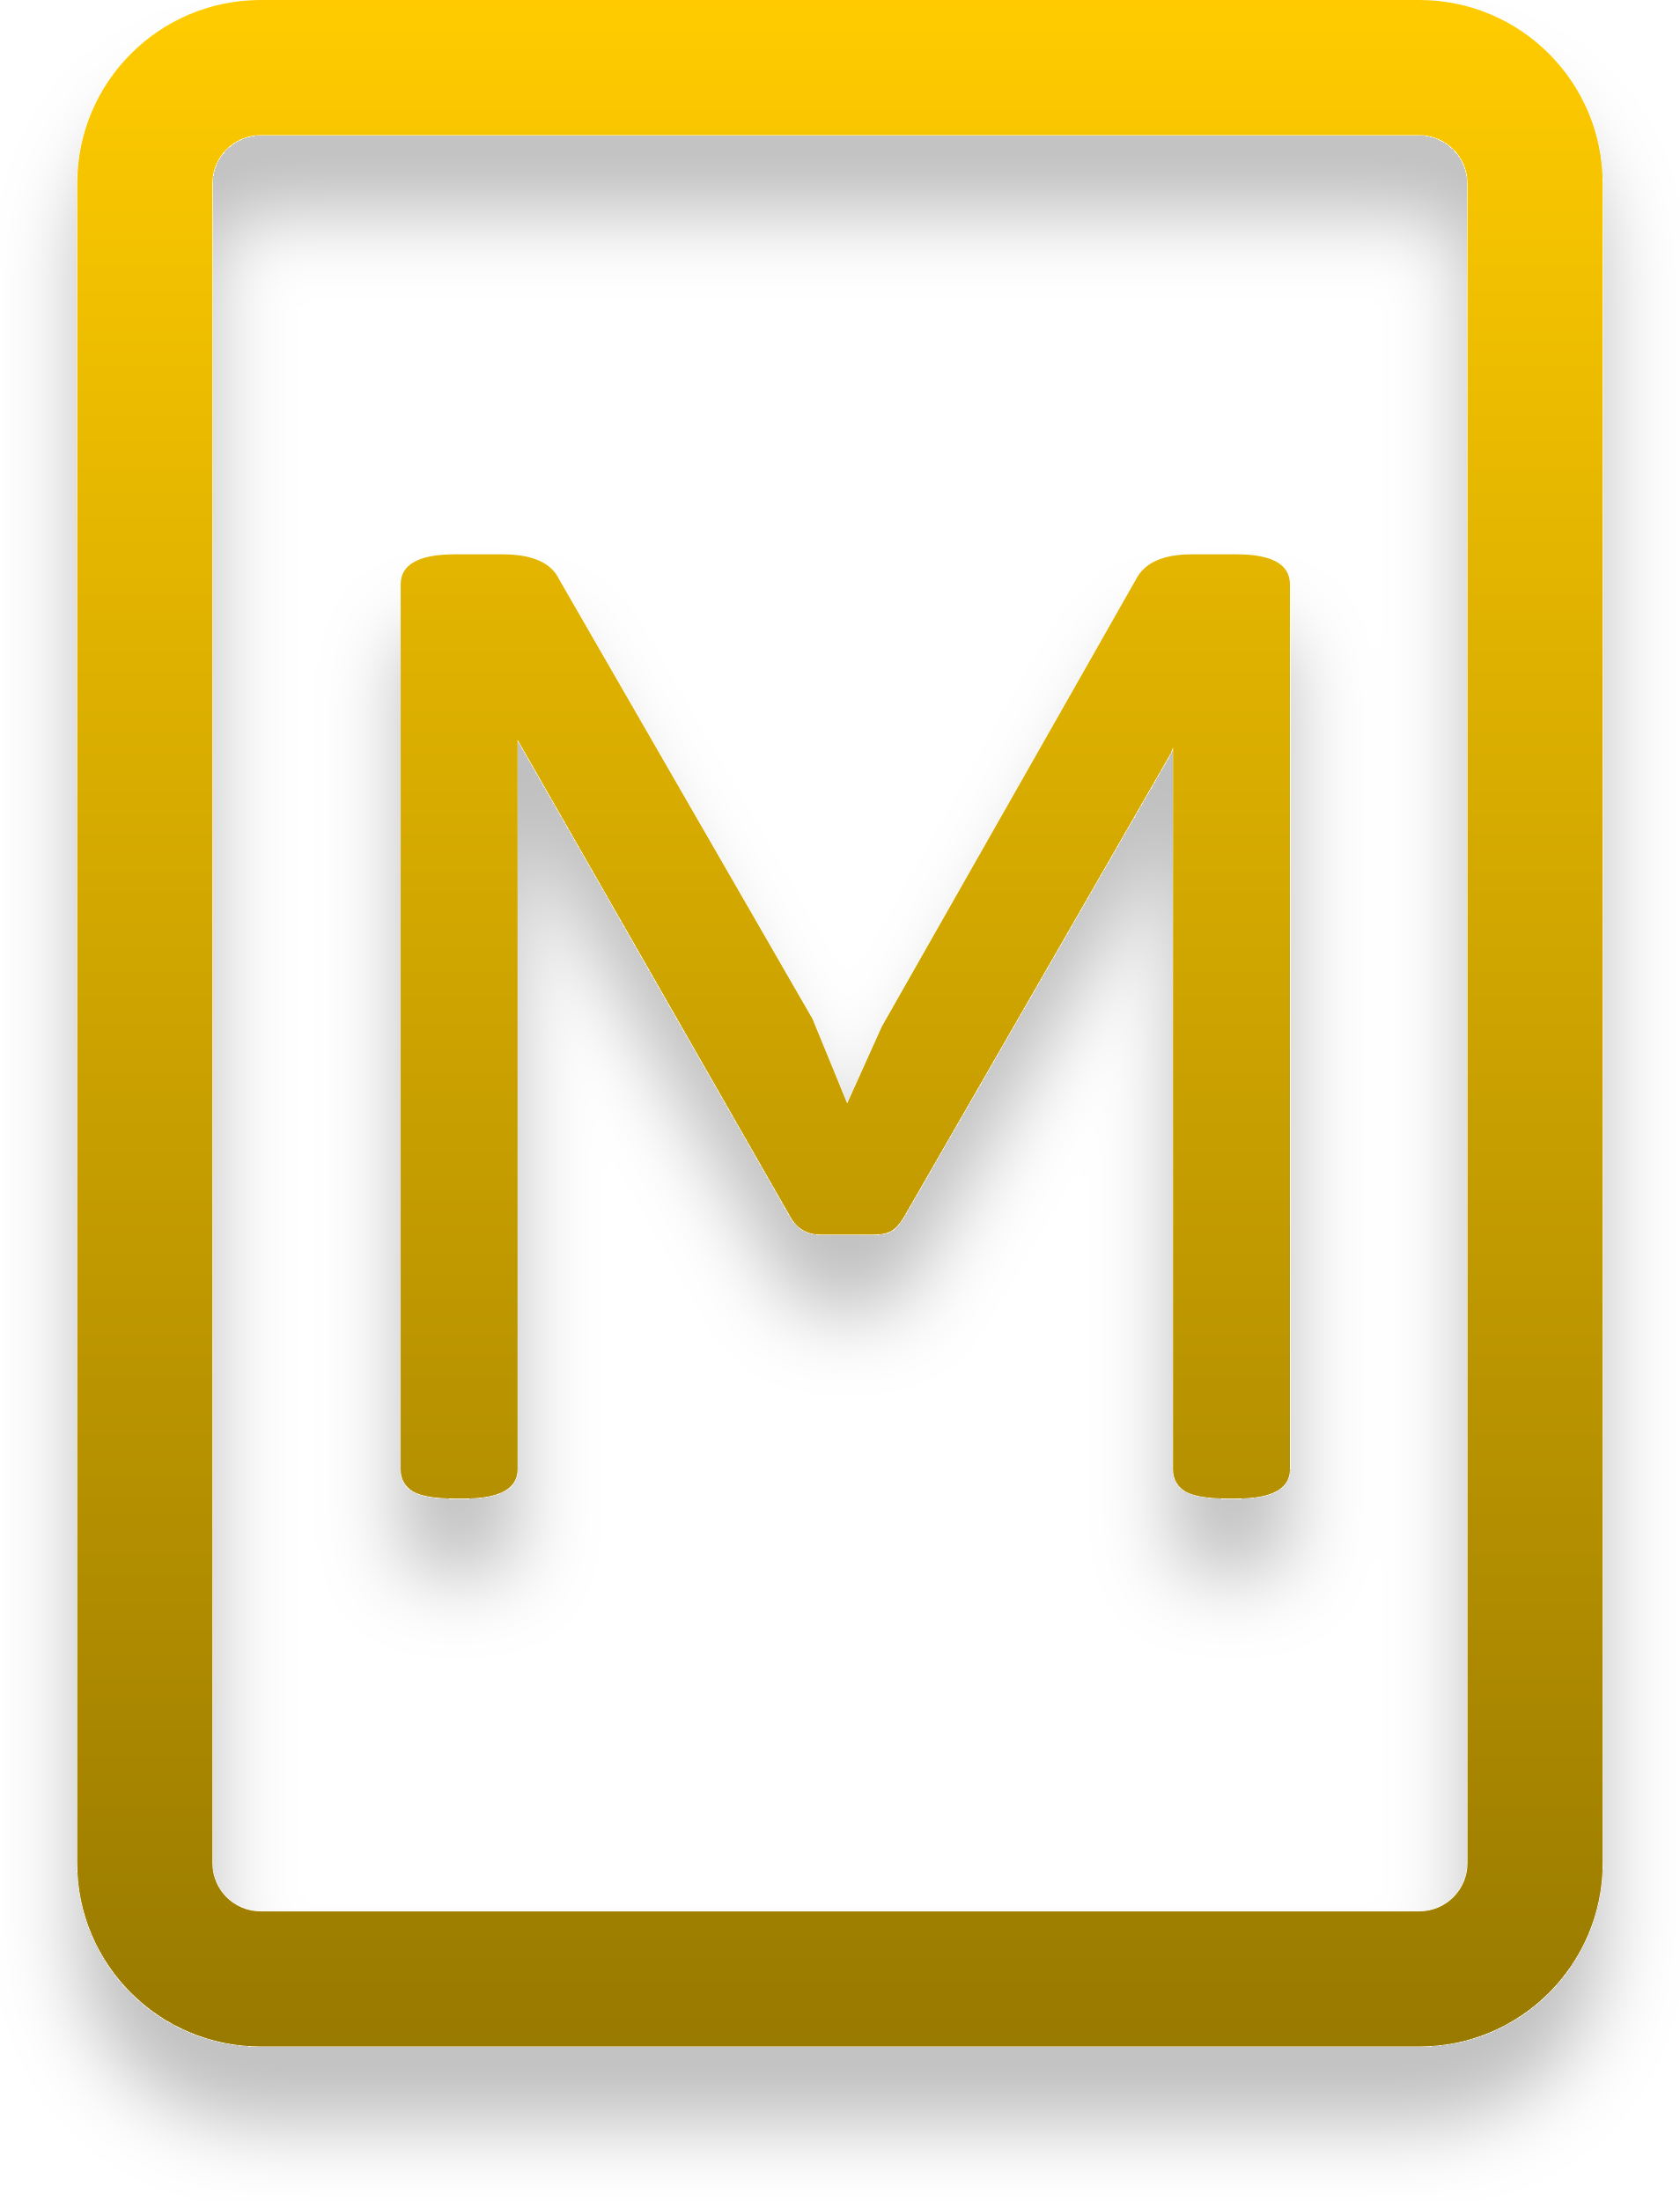
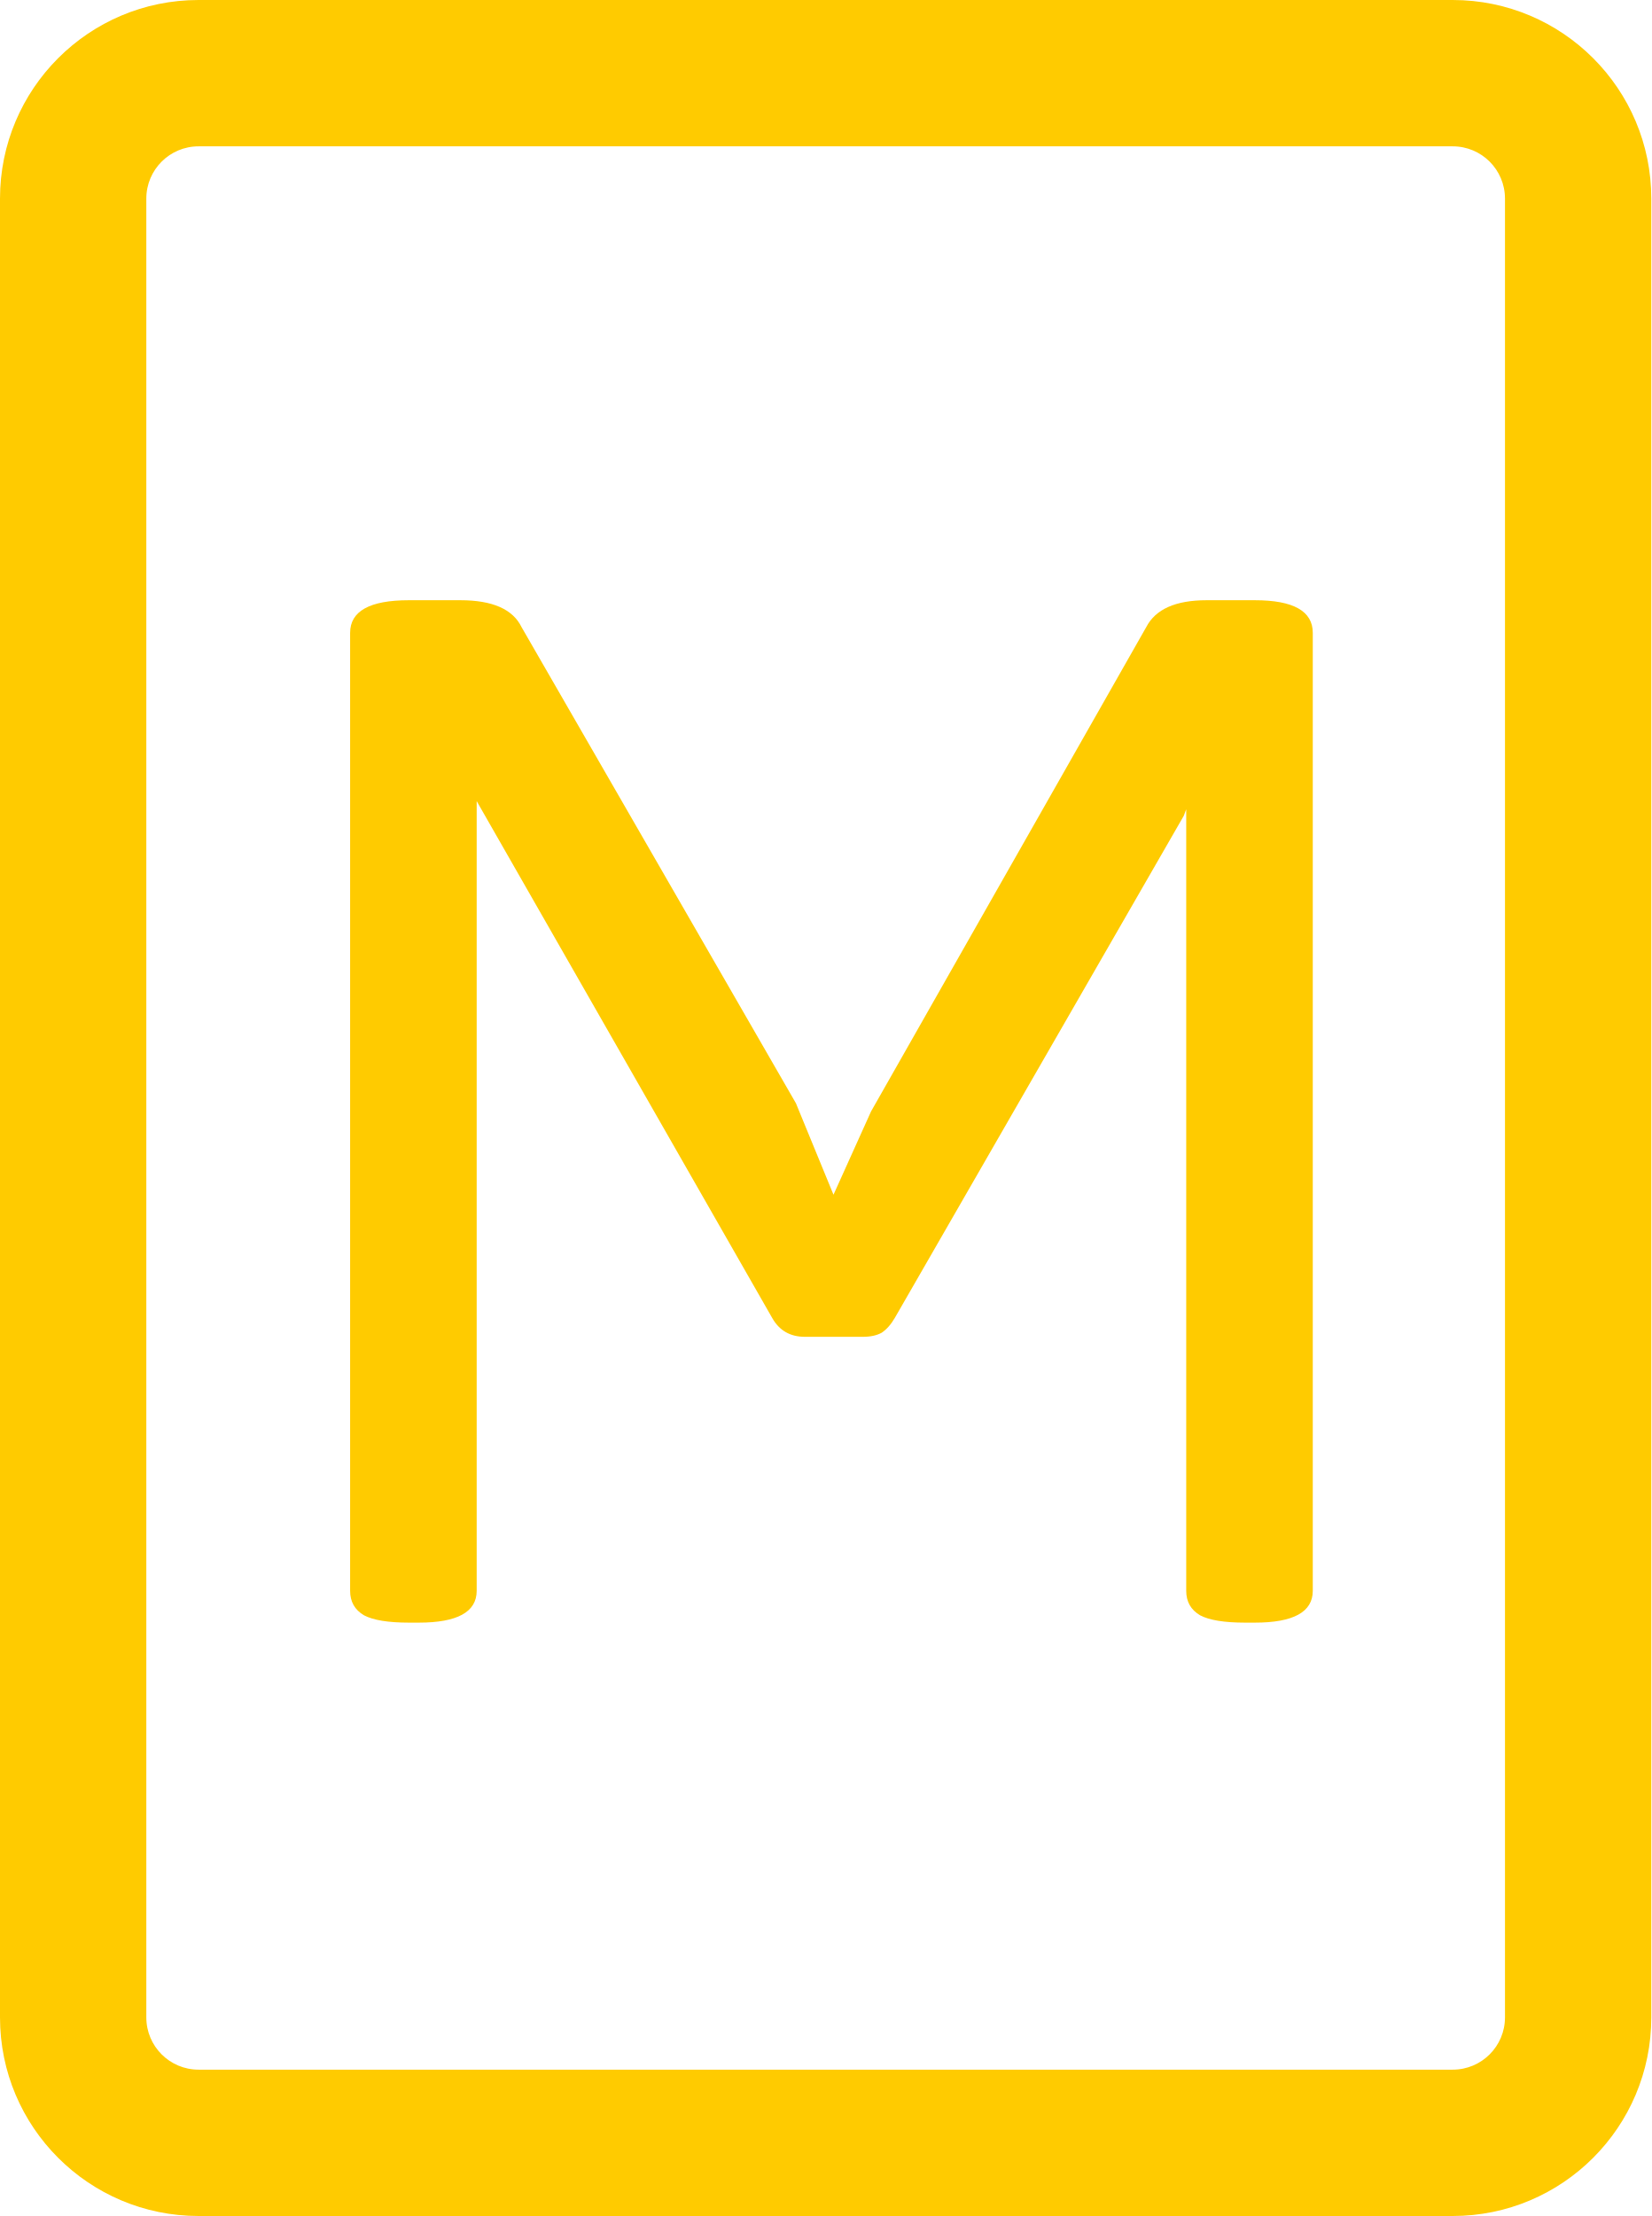
- <svg xmlns="http://www.w3.org/2000/svg" width="87" height="114" viewBox="0 0 87 114" fill="none">
-   <g filter="url(#filter0_d_6_63)">
-     <path fill-rule="evenodd" clip-rule="evenodd" d="M13.5 0C8.253 0 4 4.253 4 9.5V96.5C4 101.747 8.253 106 13.5 106H73.5C78.747 106 83 101.747 83 96.5V9.5C83 4.253 78.747 0 73.5 0H13.5ZM11 9.5C11 8.119 12.119 7 13.5 7H73.5C74.881 7 76 8.119 76 9.5V96.5C76 97.881 74.881 99 73.5 99H13.5C12.119 99 11 97.881 11 96.5V9.5ZM21.414 77.266C21.857 77.5 22.573 77.617 23.562 77.617H24.031C25.88 77.617 26.805 77.109 26.805 76.094V38.32L40.945 63.047C41.284 63.646 41.805 63.945 42.508 63.945H45.281C45.646 63.945 45.945 63.88 46.18 63.75C46.414 63.594 46.622 63.359 46.805 63.047L60.633 39.023L60.75 38.711V76.094C60.75 76.615 60.971 77.005 61.414 77.266C61.857 77.5 62.573 77.617 63.562 77.617H64.031C65.88 77.617 66.805 77.109 66.805 76.094V30.273C66.805 29.232 65.88 28.711 64.031 28.711H61.727C60.242 28.711 59.279 29.141 58.836 30L45.672 53.164L43.875 57.148L42.078 52.773L28.953 30C28.537 29.141 27.56 28.711 26.023 28.711H23.562C21.688 28.711 20.75 29.232 20.75 30.273V76.094C20.75 76.615 20.971 77.005 21.414 77.266Z" fill="url(#paint0_linear_6_63)" />
-   </g>
-   <defs>
-     <filter id="filter0_d_6_63" x="0" y="0" width="87" height="114" filterUnits="userSpaceOnUse" color-interpolation-filters="sRGB">
-       <feFlood flood-opacity="0" result="BackgroundImageFix" />
-       <feColorMatrix in="SourceAlpha" type="matrix" values="0 0 0 0 0 0 0 0 0 0 0 0 0 0 0 0 0 0 127 0" result="hardAlpha" />
-       <feOffset dy="4" />
-       <feGaussianBlur stdDeviation="2" />
-       <feComposite in2="hardAlpha" operator="out" />
-       <feColorMatrix type="matrix" values="0 0 0 0 0 0 0 0 0 0 0 0 0 0 0 0 0 0 0.25 0" />
-       <feBlend mode="normal" in2="BackgroundImageFix" result="effect1_dropShadow_6_63" />
-       <feBlend mode="normal" in="SourceGraphic" in2="effect1_dropShadow_6_63" result="shape" />
-     </filter>
-     <linearGradient id="paint0_linear_6_63" x1="43.5" y1="0" x2="43.5" y2="106" gradientUnits="userSpaceOnUse">
-       <stop stop-color="#FFCB00" />
-       <stop offset="1" stop-color="#997A00" />
-     </linearGradient>
-   </defs>
+ <svg xmlns="http://www.w3.org/2000/svg" width="79" height="106" viewBox="0 0 79 106" fill="none">
+   <path fill-rule="evenodd" clip-rule="evenodd" d="M9.5 0C4.253 0 0 4.253 0 9.5V96.5C0 101.747 4.253 106 9.5 106H69.5C74.747 106 79 101.747 79 96.5V9.5C79 4.253 74.747 0 69.5 0H9.5ZM7 9.5C7 8.119 8.119 7 9.5 7H69.5C70.881 7 72 8.119 72 9.5V96.5C72 97.881 70.881 99 69.5 99H9.5C8.119 99 7 97.881 7 96.5V9.5ZM17.414 77.266C17.857 77.5 18.573 77.617 19.562 77.617H20.031C21.88 77.617 22.805 77.109 22.805 76.094V38.32L36.945 63.047C37.284 63.646 37.805 63.945 38.508 63.945H41.281C41.646 63.945 41.945 63.88 42.18 63.75C42.414 63.594 42.622 63.359 42.805 63.047L56.633 39.023L56.75 38.711V76.094C56.75 76.615 56.971 77.005 57.414 77.266C57.857 77.5 58.573 77.617 59.562 77.617H60.031C61.88 77.617 62.805 77.109 62.805 76.094V30.273C62.805 29.232 61.88 28.711 60.031 28.711H57.727C56.242 28.711 55.279 29.141 54.836 30L41.672 53.164L39.875 57.148L38.078 52.773L24.953 30C24.537 29.141 23.56 28.711 22.023 28.711H19.562C17.688 28.711 16.75 29.232 16.75 30.273V76.094C16.75 76.615 16.971 77.005 17.414 77.266Z" fill="#FFCB00" />
</svg>
